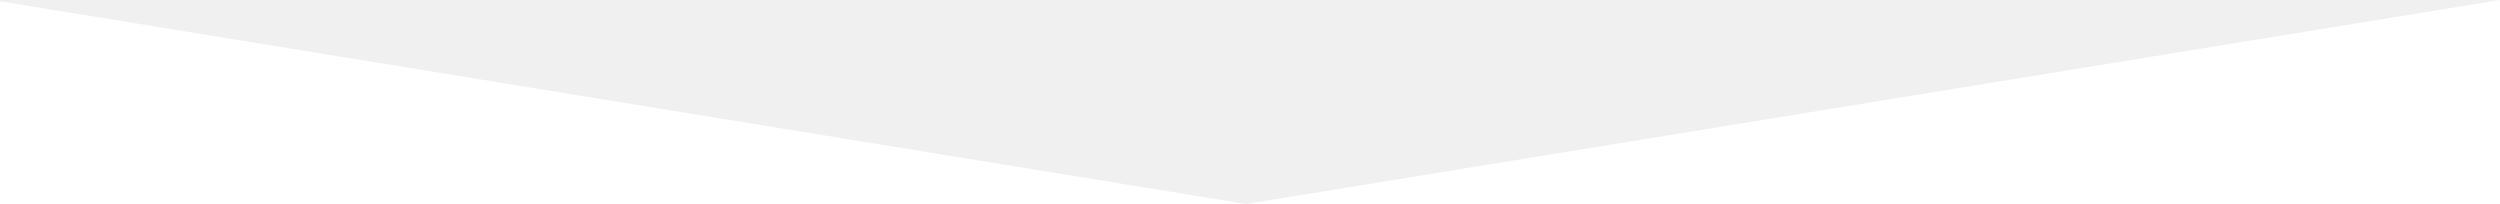
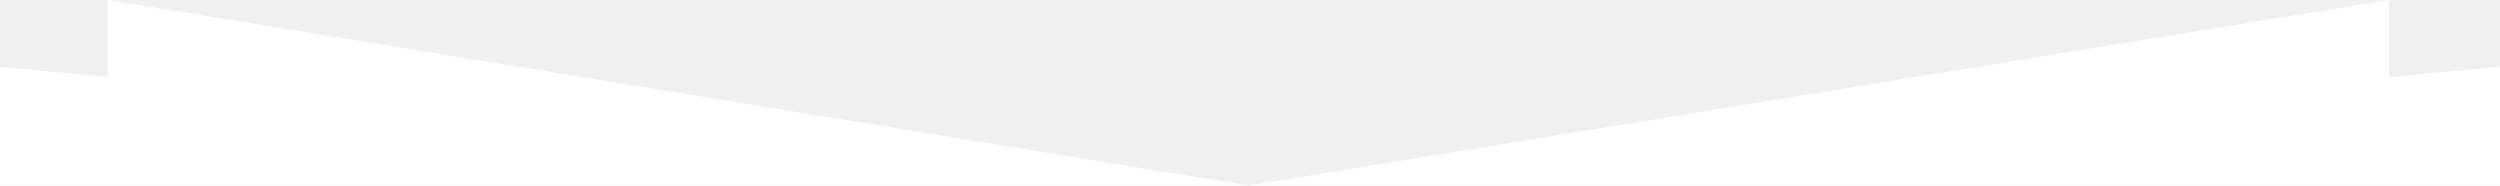
- <svg xmlns="http://www.w3.org/2000/svg" version="1.1" id="Layer_1" x="0px" y="0px" width="100%" height="26.111px" viewBox="440.469 30.889 320 26.111" enable-background="new 440.469 30.889 320 26.111" xml:space="preserve">
-   <polygon fill="#FFFFFF" points="760.469,57 760.469,30.889 599.955,57" />
-   <polygon fill="#FFFFFF" points="440.469,57 599.955,57 440.469,31.056" />
+ <svg xmlns="http://www.w3.org/2000/svg" version="1.1" id="Layer_1" x="0px" y="0px" width="768px" height="57px" viewBox="216.469 0 768 57" enable-background="new 216.469 0 768 57" xml:space="preserve">
+   <g>
+     <polygon fill="#FFFFFF" points="249.566,23.71 216.469,20.565 216.469,57 599.955,57 249.566,0" />
+     <polygon fill="#FFFFFF" points="950.346,23.71 950.346,0 599.955,57 984.469,57 984.469,20.468" />
+   </g>
</svg>
